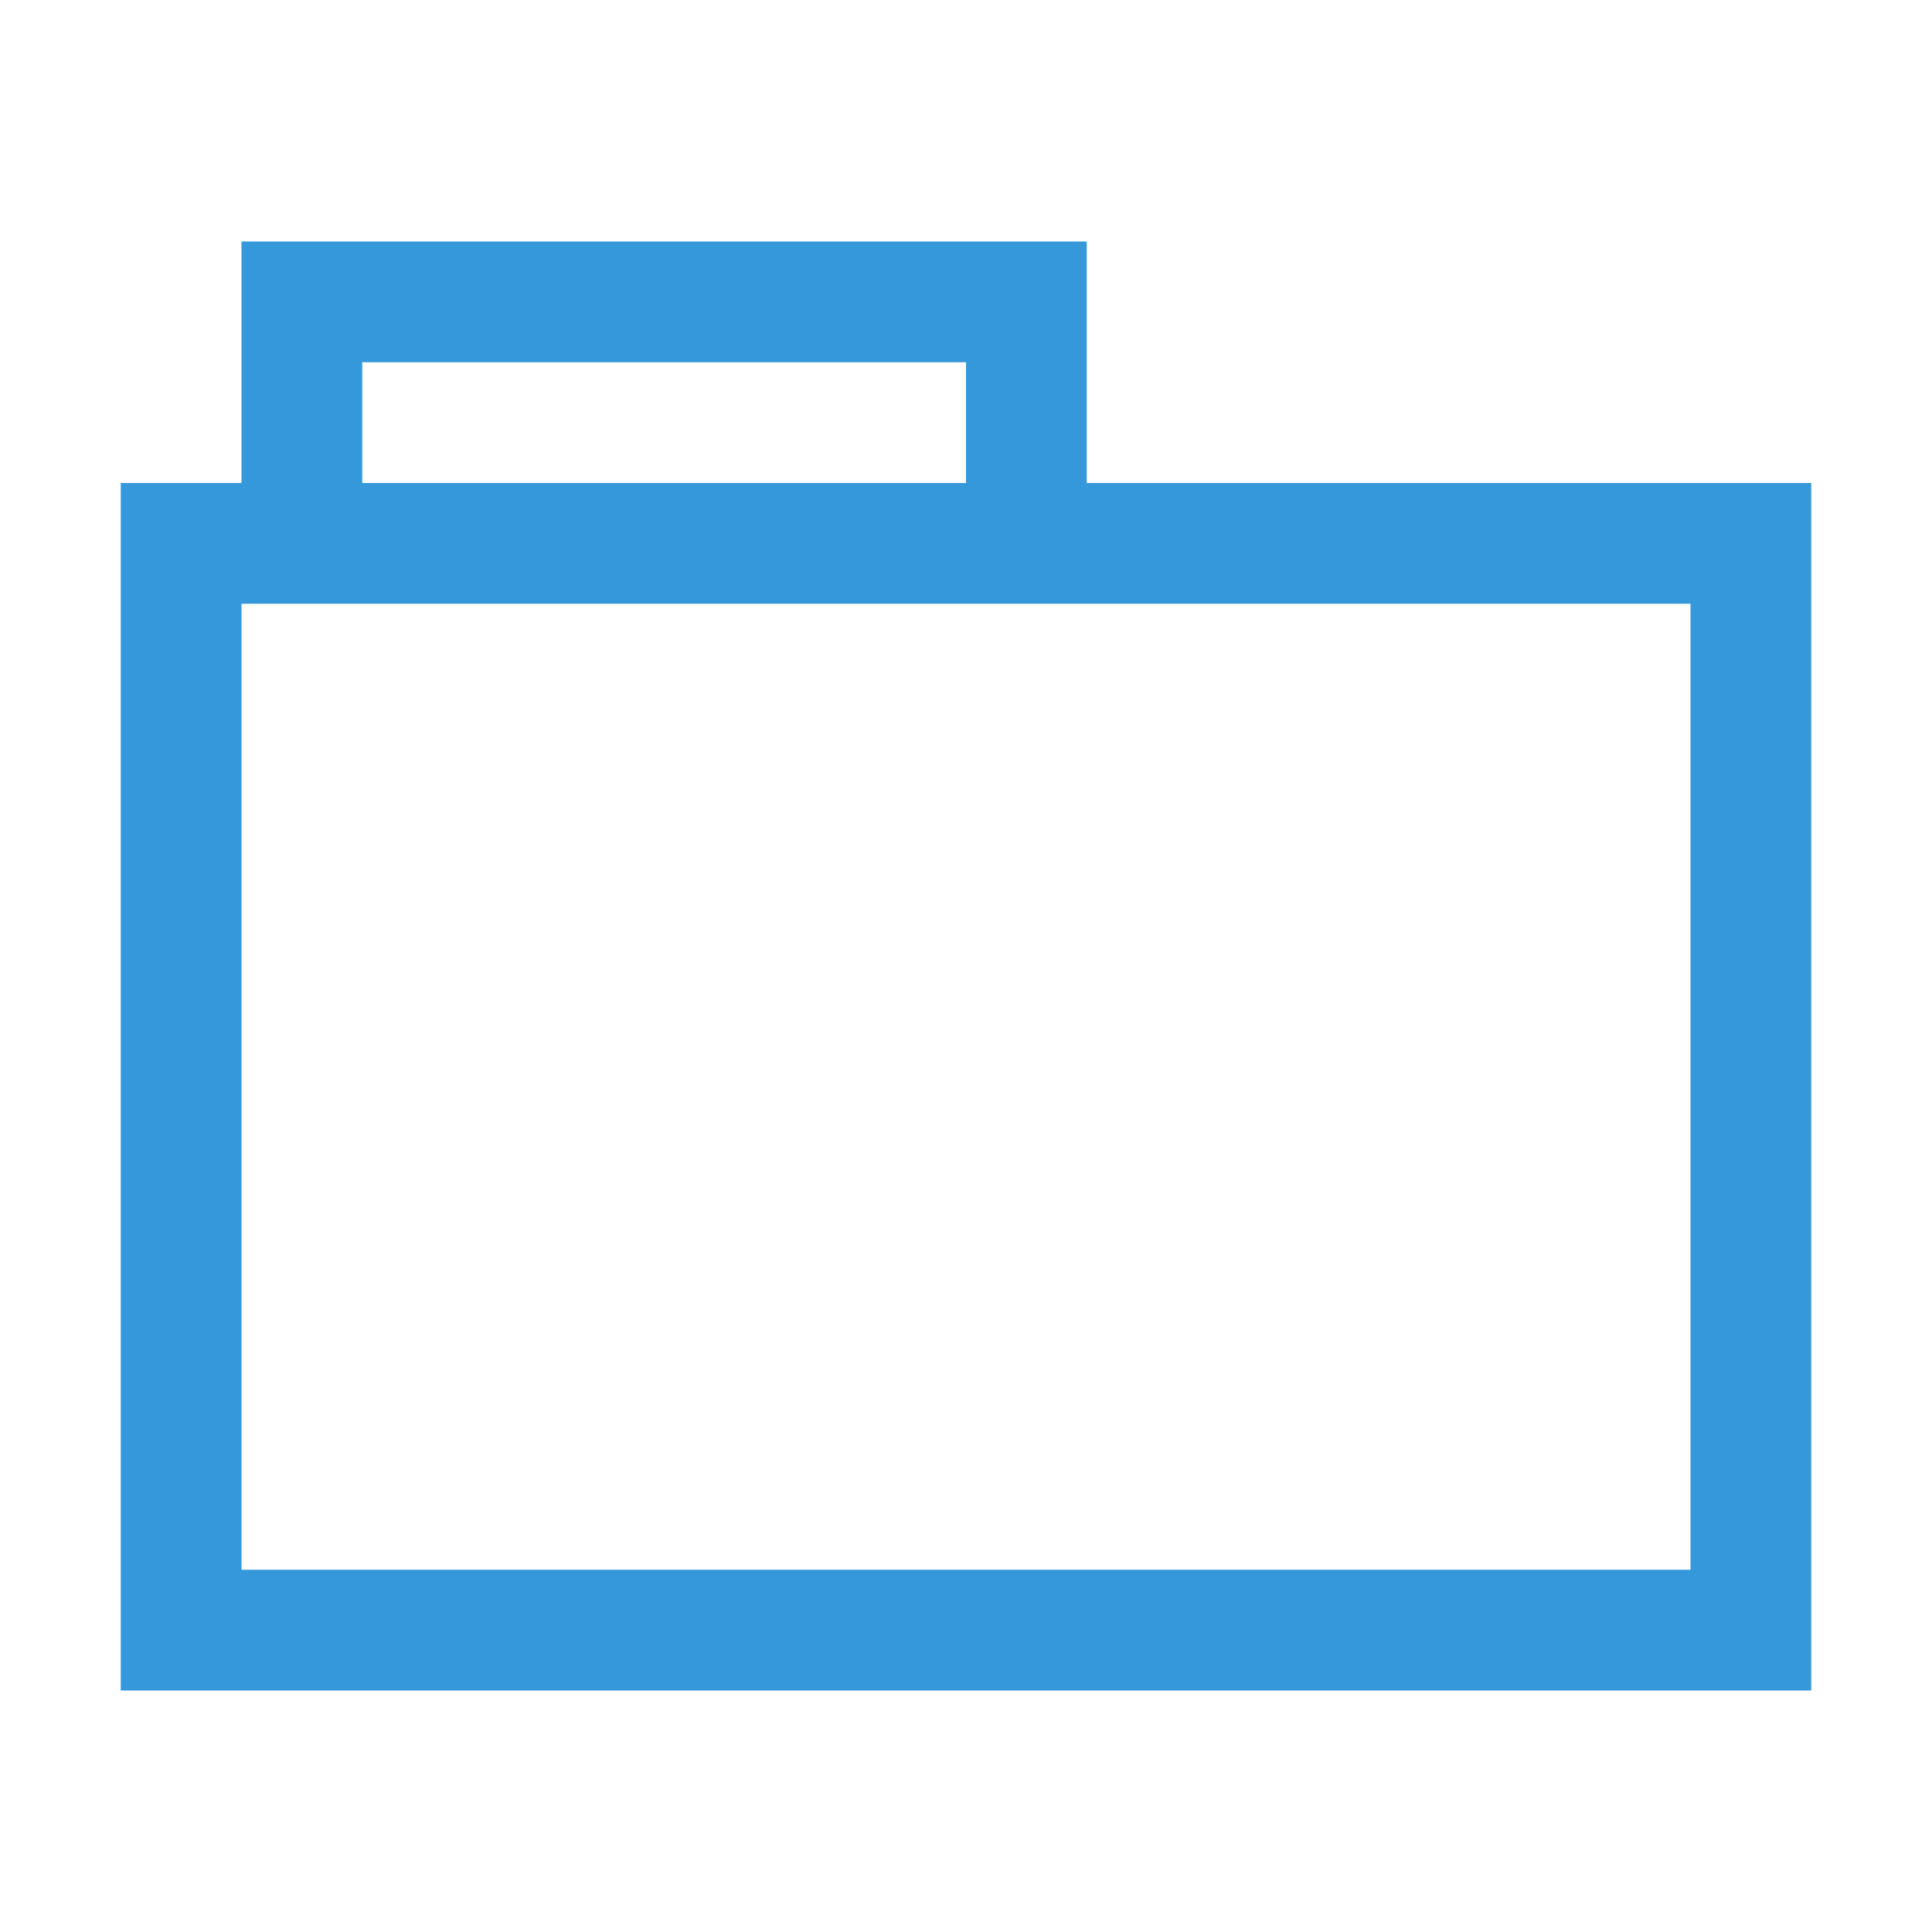
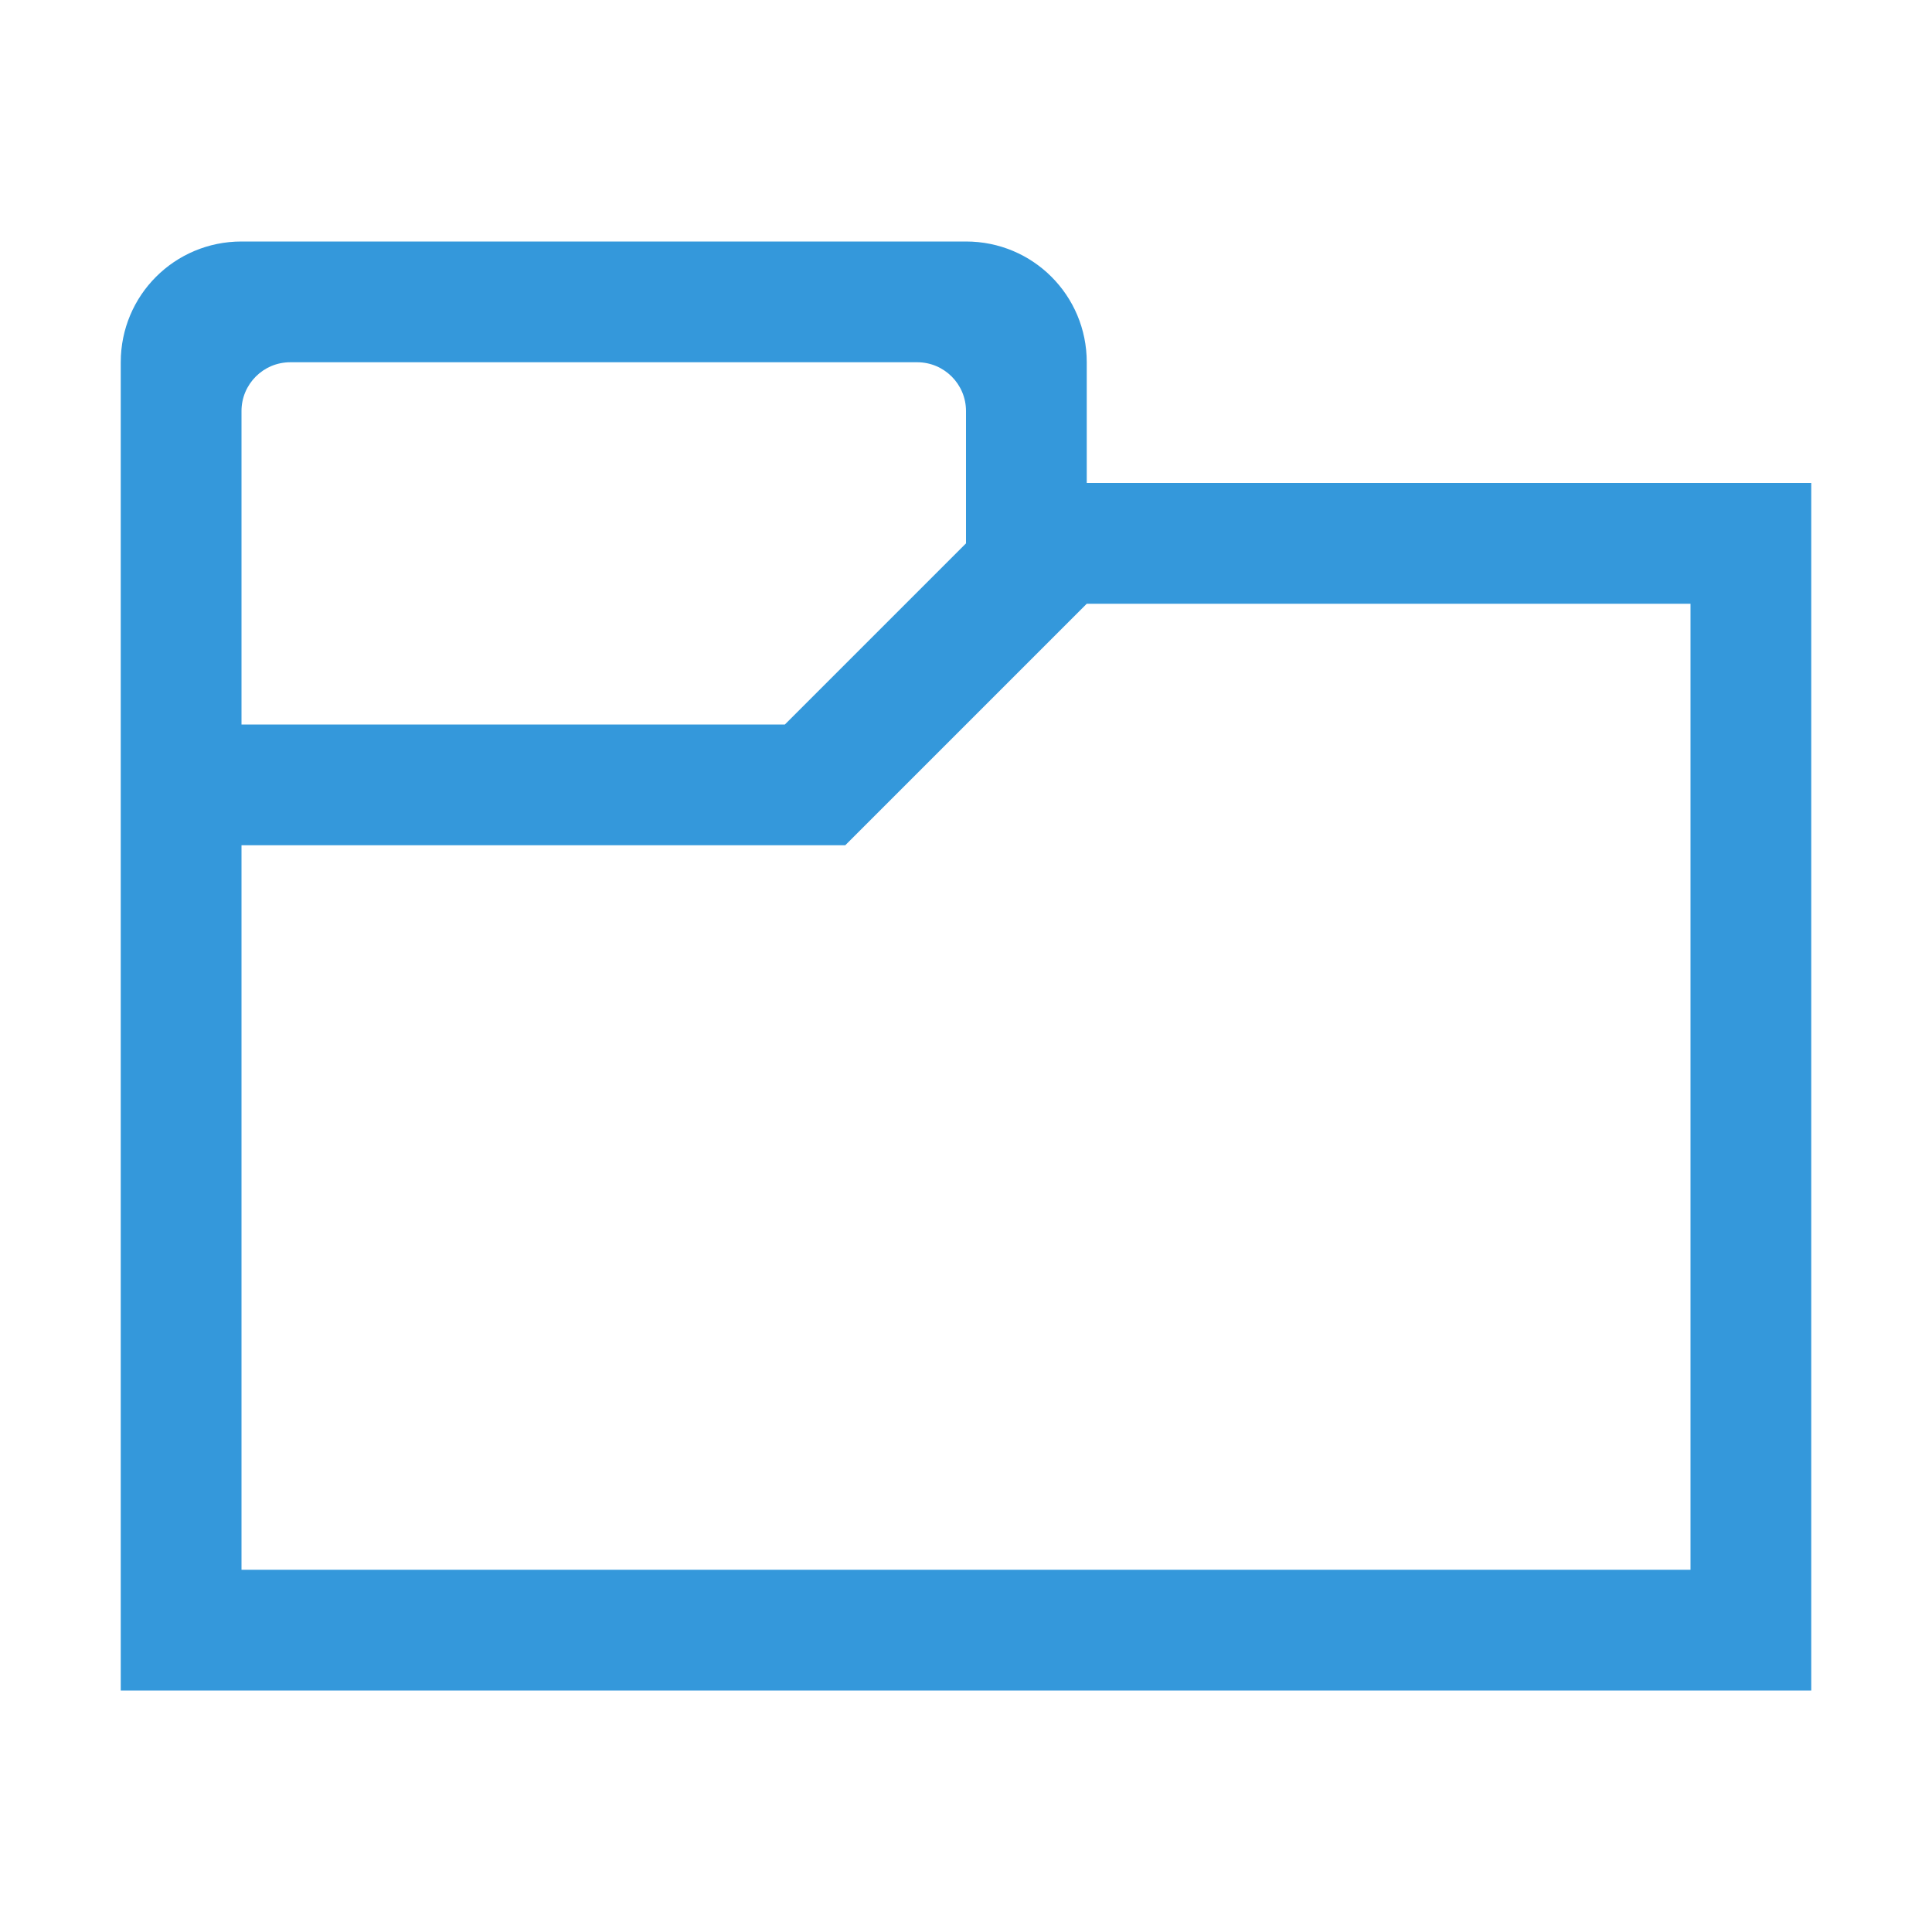
<svg xmlns="http://www.w3.org/2000/svg" width="16" height="16" id="svg4359" version="1.1">
  <defs id="defs4361">
    <linearGradient id="linearGradient4103">
      <stop style="stop-color:#bdecfb;stop-opacity:1" offset="0" id="stop4105" />
      <stop style="stop-color:#f5feff;stop-opacity:1" offset="1" id="stop4107" />
    </linearGradient>
    <linearGradient id="linearGradient4314">
      <stop style="stop-color:#ff4b00;stop-opacity:1" offset="0" id="stop4316" />
      <stop style="stop-color:#ff5500;stop-opacity:1" offset="1" id="stop4318" />
    </linearGradient>
    <linearGradient id="linearGradient5020-1">
      <stop id="stop5022-6" offset="0" style="stop-color:#0da8db;stop-opacity:1" />
      <stop id="stop5024-0" offset="1" style="stop-color:#1fe1fb;stop-opacity:1" />
    </linearGradient>
  </defs>
  <g id="layer1" transform="translate(-3,-29)">
-     <path style="fill:#3498db;fill-opacity:1;fill-rule:nonzero;stroke:#00ff00;stroke-width:0;stroke-miterlimit:4;stroke-dasharray:none;stroke-opacity:1" d="M 2 2 L 2 3 L 2 4 L 1 4 L 1 5 L 1 13 L 1 14 L 2 14 L 15 14 L 15 13 L 15 4 L 9 4 L 9 2 L 8 2 L 3 2 L 2 2 z M 3 3 L 8 3 L 8 4 L 3 4 L 3 3 z M 2 5 L 14 5 L 14 13 L 2 13 L 2 5 z " transform="translate(3,29)" id="rect4165" />
+     <path style="fill:#3498db;fill-opacity:1;fill-rule:nonzero;stroke:#00ff00;stroke-width:0;stroke-miterlimit:4;stroke-dasharray:none;stroke-opacity:1" d="M 2 2 C 1.446 2 1 2.446 1 3 L 1 4 L 1 5 L 1 6 L 1 13 L 1 14 L 2 14 L 15 14 L 15 13 L 15 4 L 9 4 L 9 3 C 9 2.446 8.554 2 8 2 L 2 2 z M 2.404 3 L 7.596 3 C 7.819 3 8 3.181 8 3.404 L 8 4.5 L 6.5 6 L 2 6 L 2 3.404 C 2 3.181 2.181 3 2.404 3 z M 9 5 L 14 5 L 14 13 L 2 13 L 2 7 L 7 7 L 9 5 z " transform="translate(3,29)" id="rect4165" />
  </g>
</svg>
